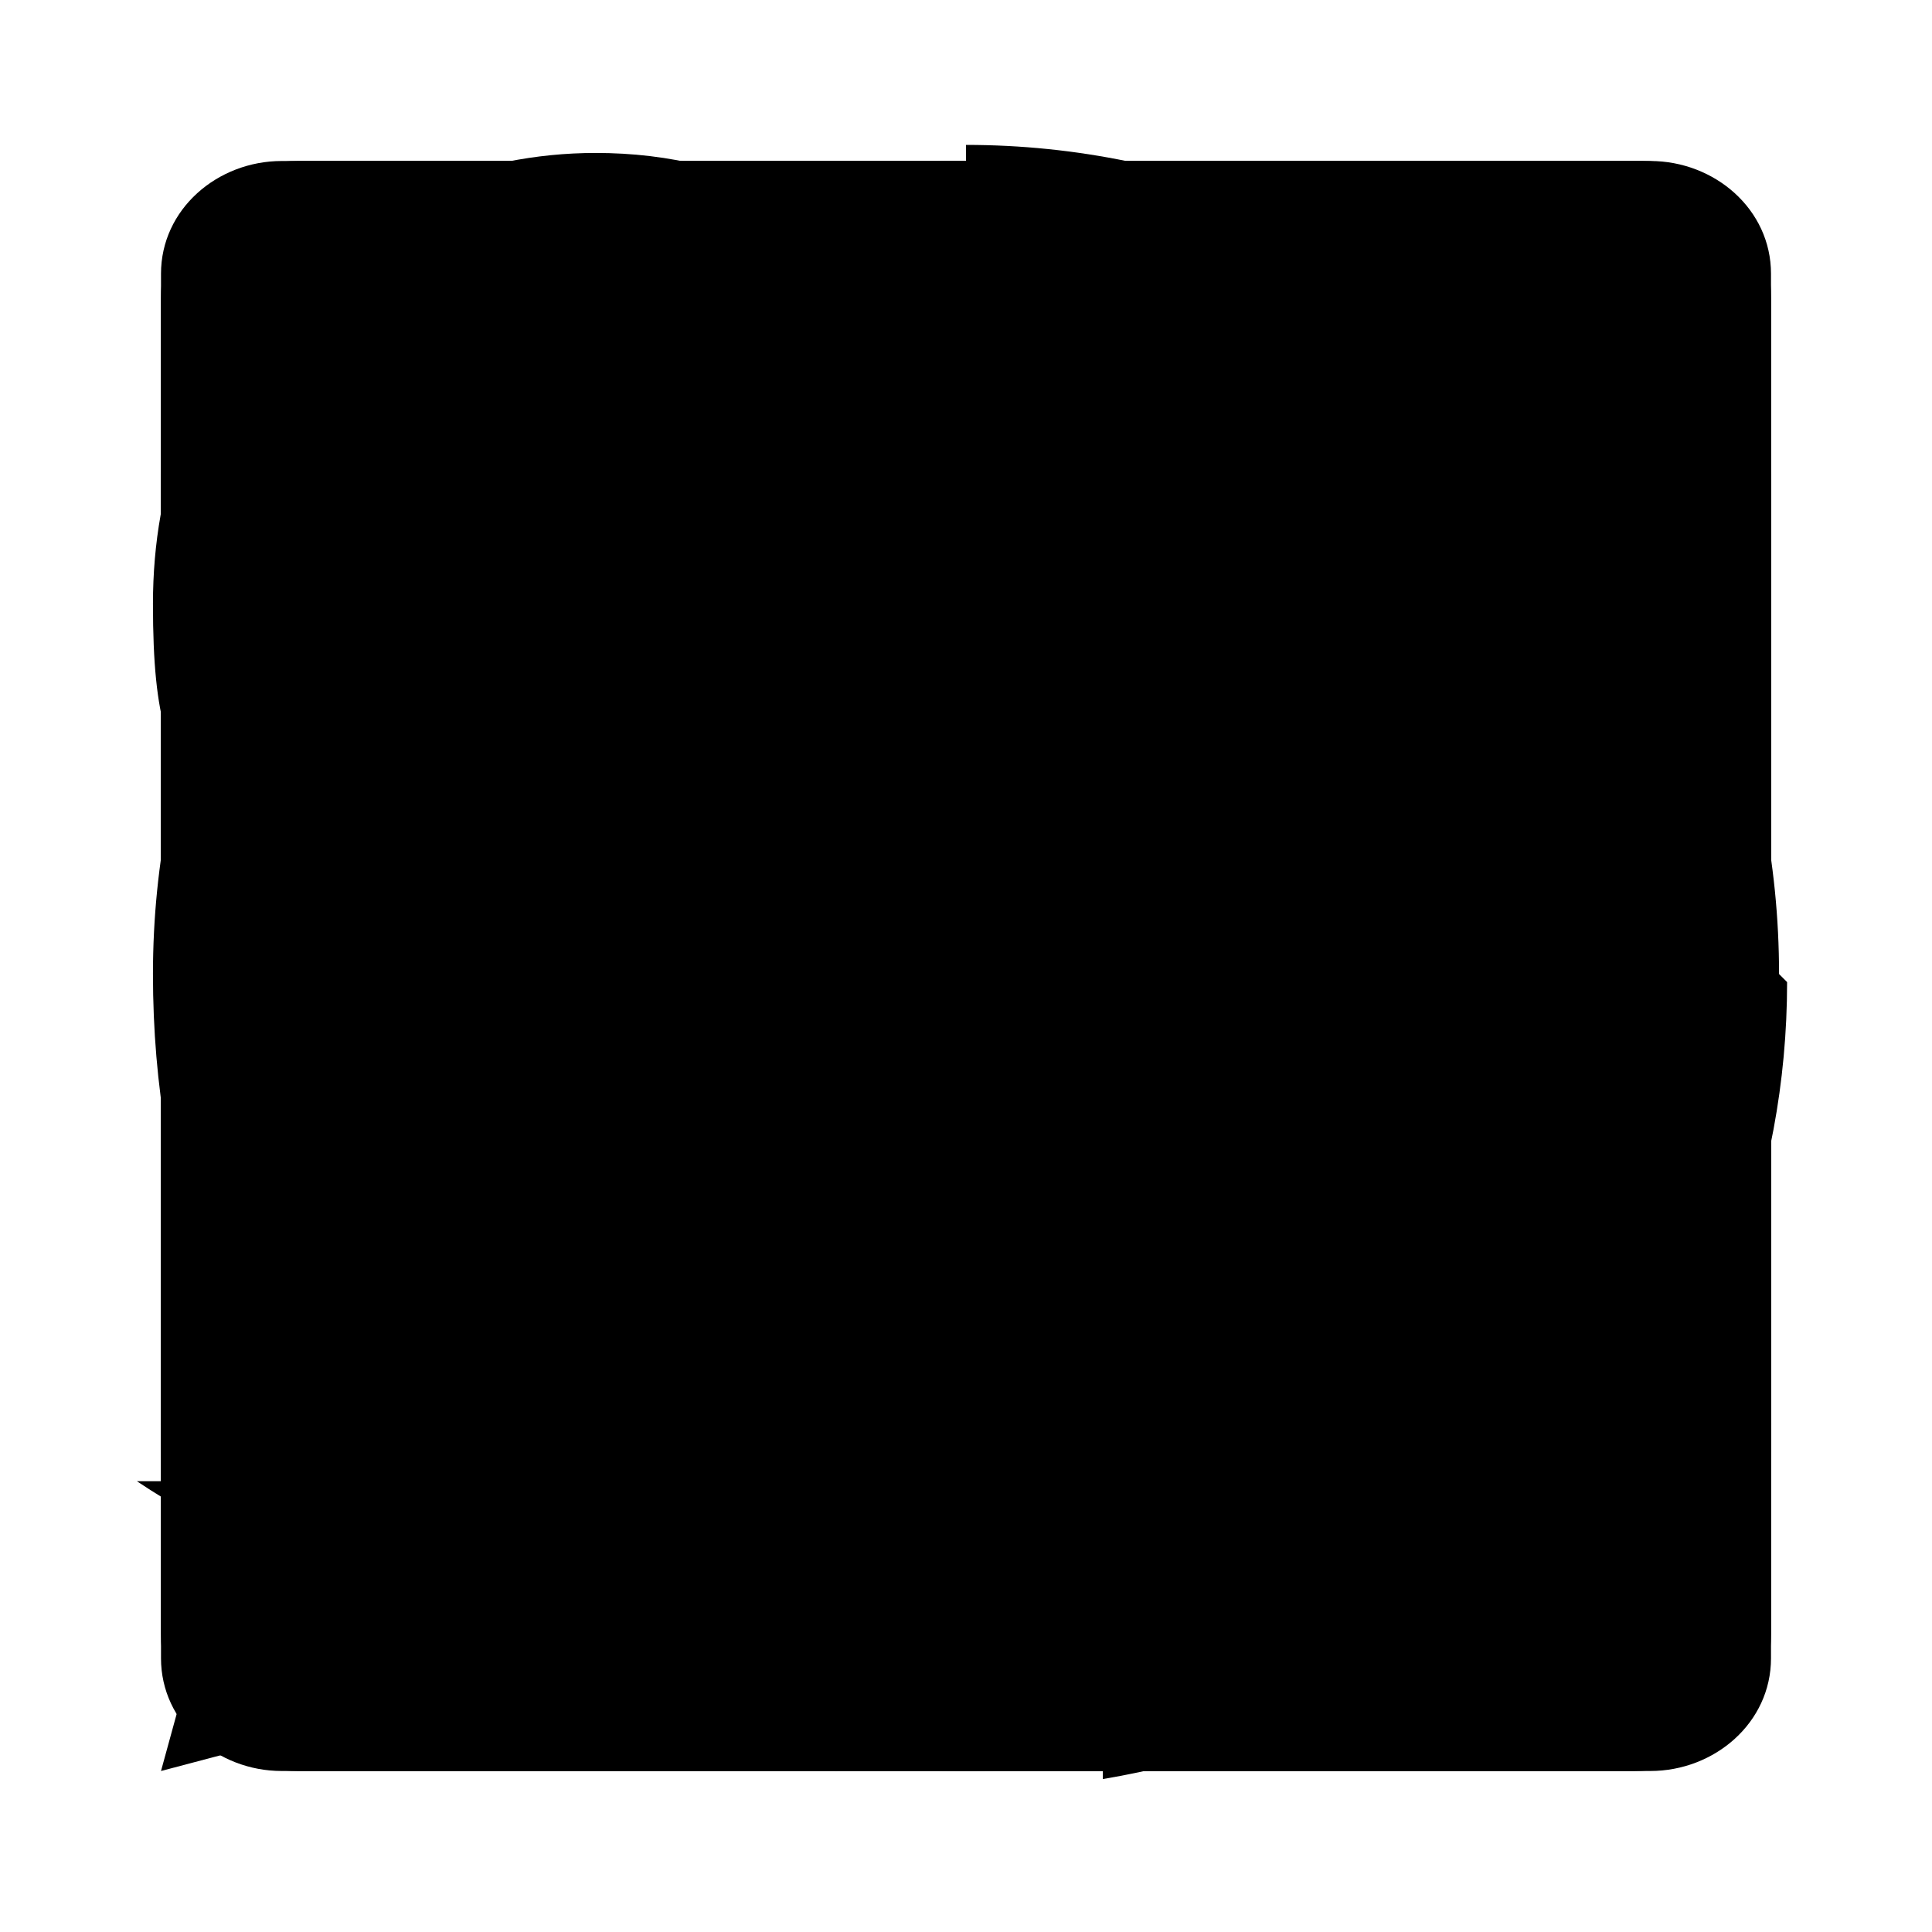
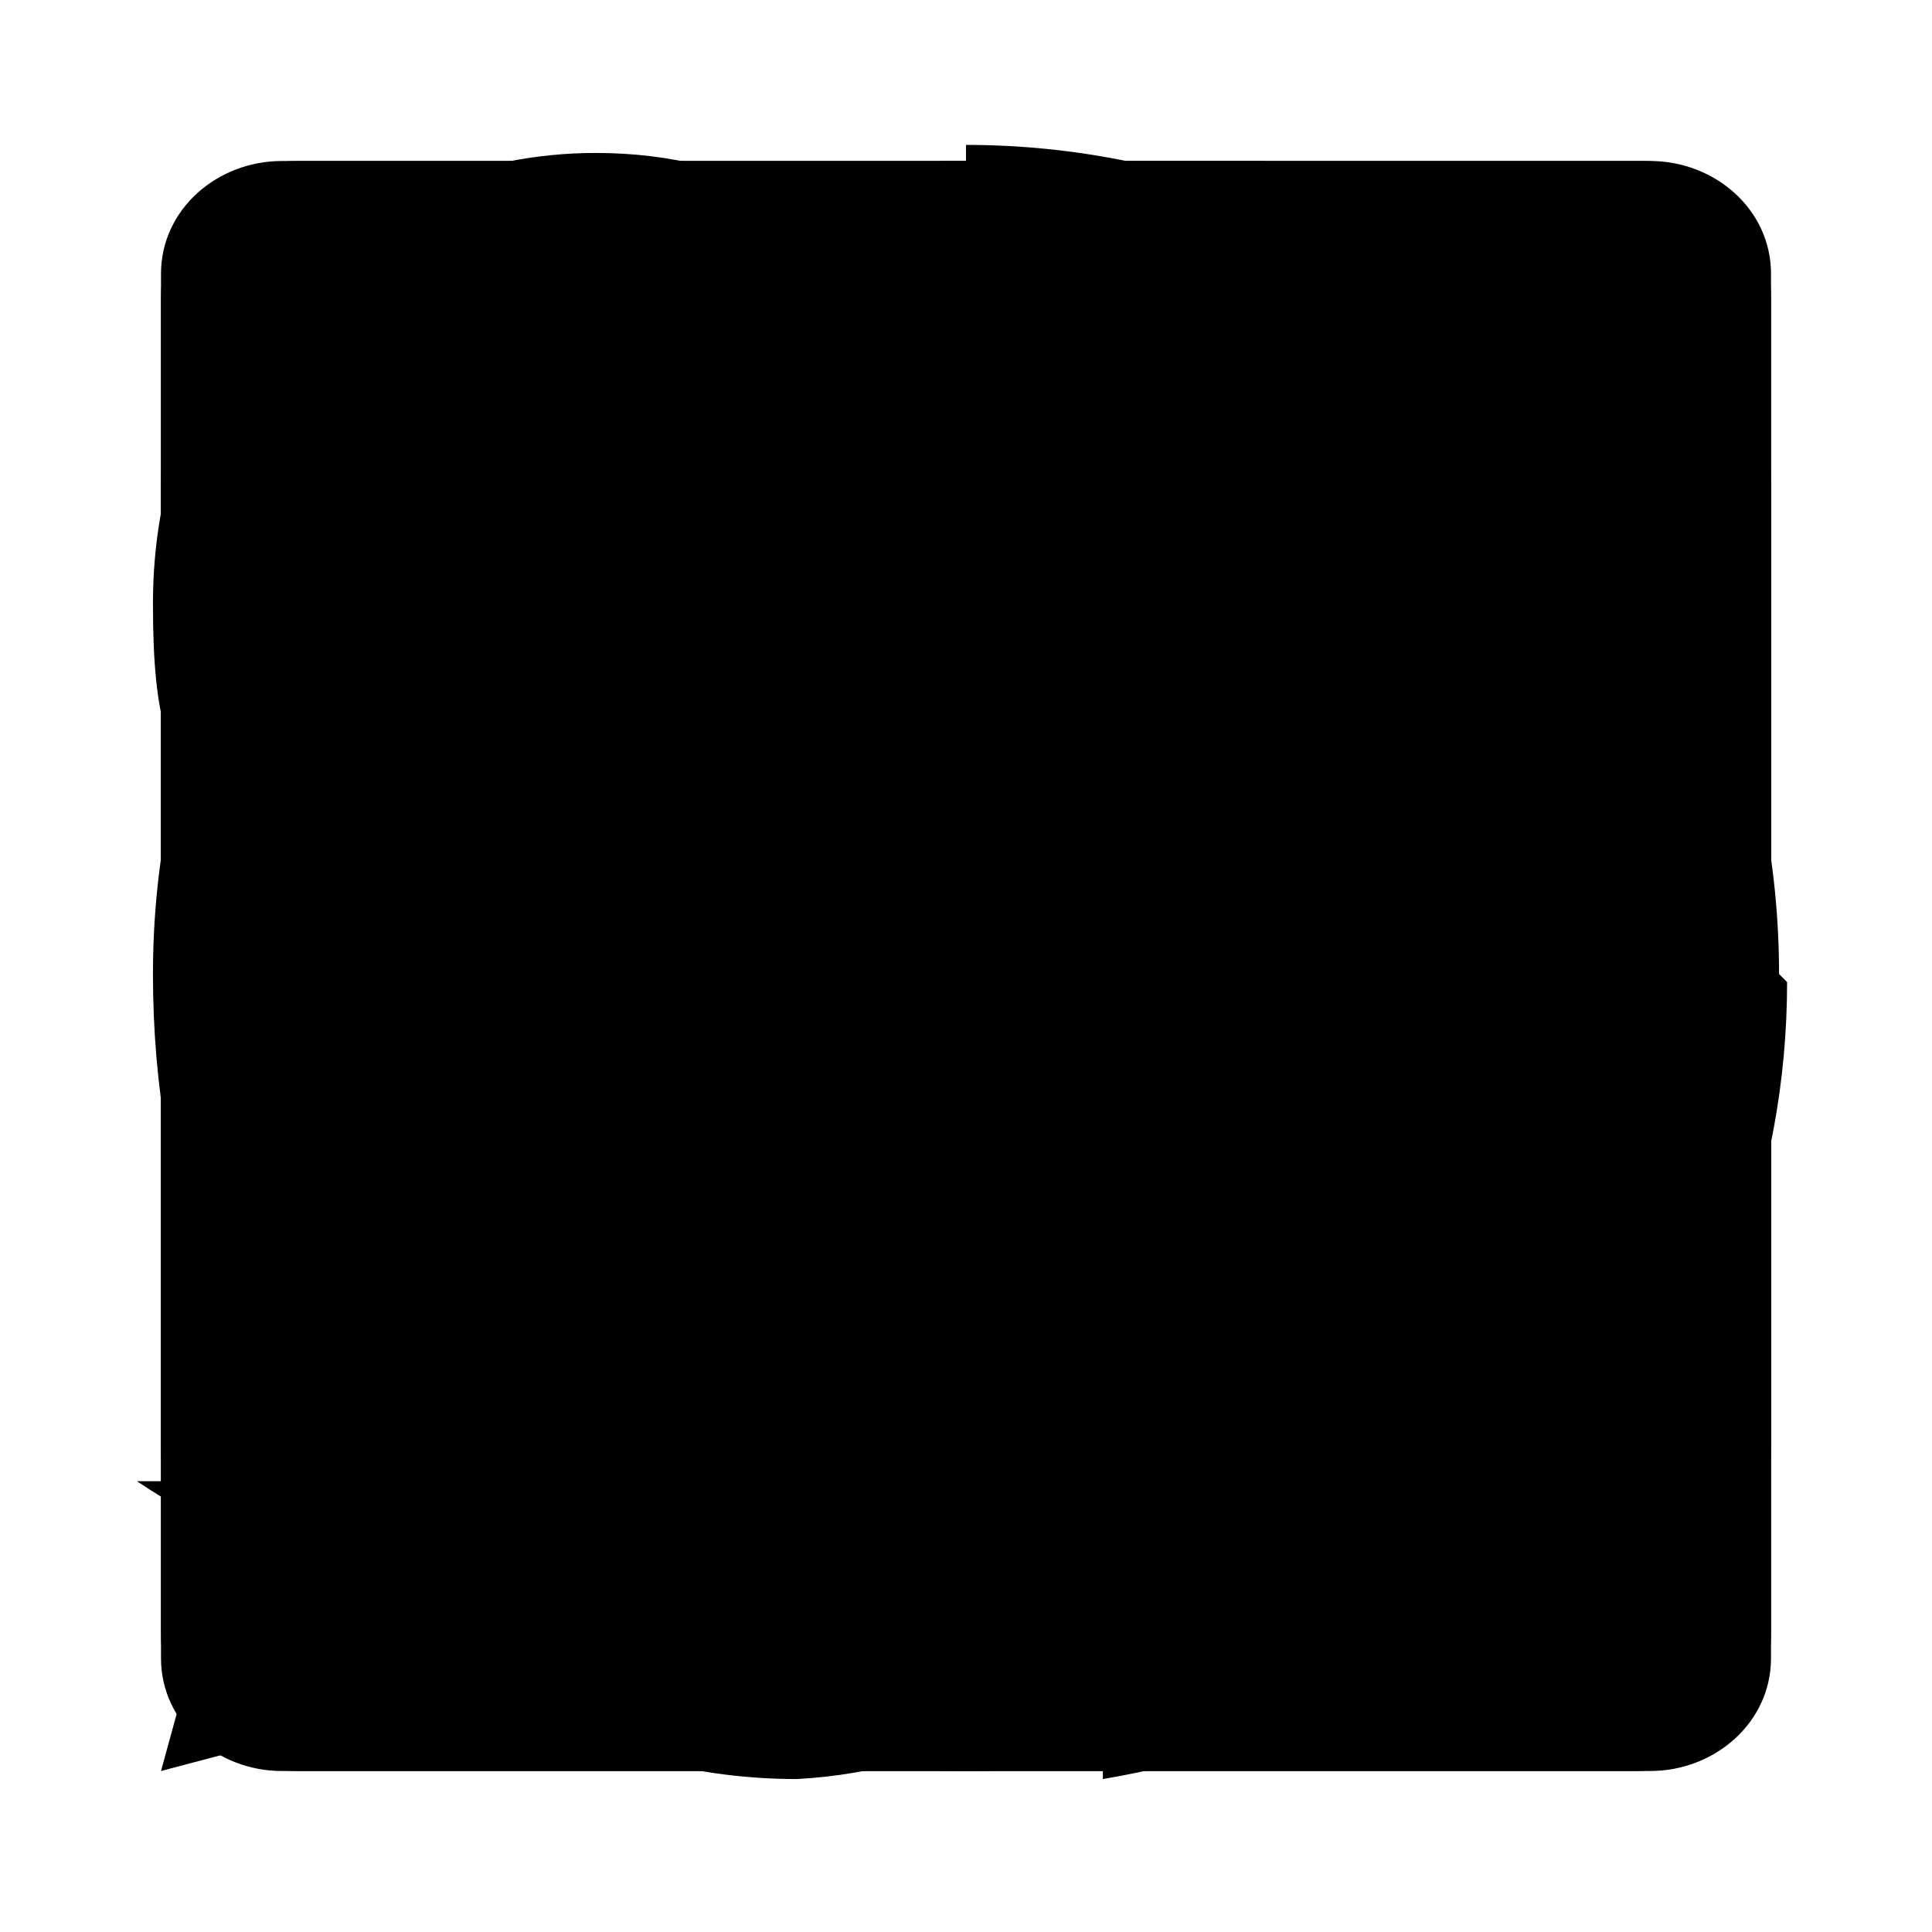
<svg xmlns="http://www.w3.org/2000/svg" id="logo" viewBox="0 0 24 24">
  <path id="blogger" d="M20.3,22H3.7c-.9,0-1.7-.7-1.7-1.7V3.7c0-.9,.7-1.7,1.7-1.7H20.4c.9,0,1.6,.7,1.6,1.7V20.3c0,.9-.7,1.7-1.7,1.7ZM12,5.3h-2.5c-2.3,0-4.2,1.9-4.2,4.2v5c0,2.3,1.9,4.2,4.2,4.2h5c2.3,0,4.2-1.9,4.2-4.2v-3.3c0-.5-.4-.9-.9-.9h-.8c-.4,0-.8-.4-.8-.8,0-2.3-1.9-4.2-4.2-4.2h0Zm2.6,10h-5.1c-.4,0-.8-.4-.8-.8s.4-.8,.8-.8h5.1c.4,0,.8,.4,.8,.8s-.4,.8-.8,.8h0Zm-2.1-6.6c.4,0,.8,.4,.8,.8s-.4,.8-.8,.8h-3c-.4,0-.8-.4-.8-.8s.4-.8,.8-.8c0,0,3,0,3,0Z" />
  <path id="email" d="M20,8l-8,5L4,8v-2l8,5,8-5m0-2H4c-1.1,0-2,.9-2,2v12c0,1.1,.9,2,2,2H20c1.1,0,2-.9,2-2V6c0-1.1-.9-2-2-2Z" />
  <path id="facebook" d="M22.1,12.1c0-5.6-4.5-10.1-10.1-10.1S1.9,6.5,1.9,12.1s3.7,9.2,8.5,9.9v-7h-2.6v-2.9h2.6v-2.2c0-2.5,1.5-3.9,3.8-3.9s2.3,.2,2.3,.2v2.5h-1.3c-1.3,0-1.6,.8-1.6,1.6v1.9h2.8l-.4,2.9h-2.3v7c4.8-.8,8.5-4.9,8.5-9.9Z" />
  <path id="linkedin" d="M19,19h-3v-4.6c0-1.1,0-2.5-1.5-2.5s-1.8,1.2-1.8,2.4v4.7h-3V9.5h2.8v1.3h0c.4-.7,1.4-1.5,2.8-1.5,3,0,3.6,2,3.6,4.5v5.2h0ZM6.4,8.2c-1,0-1.7-.8-1.7-1.7s.8-1.7,1.7-1.7,1.7,.8,1.7,1.7-.8,1.7-1.7,1.7Zm1.5,10.8h-3V9.5h3v9.5ZM20.5,2H3.5c-.8,0-1.5,.6-1.5,1.4V20.6c0,.8,.7,1.4,1.5,1.4H20.5c.8,0,1.5-.6,1.5-1.4V3.4c0-.8-.7-1.4-1.5-1.4h0Z" />
  <path id="pinterest" d="M12,2C6.5,2,2,6.5,2,12s2.6,7.8,6.3,9.3c0-.8-.2-2,0-2.9,.2-.8,1.2-5,1.2-5,0,0-.3-.6-.3-1.5,0-1.4,.8-2.4,1.8-2.4s1.3,.6,1.3,1.4-.5,2.1-.8,3.3c-.2,1,.5,1.8,1.5,1.8,1.8,0,3.1-1.9,3.1-4.6s-1.7-4.1-4.2-4.1-4.5,2.1-4.5,4.3,.3,1.8,.7,2.3c0,0,0,.2,0,.3,0,.3-.2,1-.3,1.1,0,.2-.1,.2-.3,.1-1.2-.6-2-2.4-2-3.9,0-3.1,2.3-6,6.6-6s6.2,2.5,6.2,5.8-2.2,6.2-5.2,6.2-2-.5-2.3-1.1l-.6,2.4c-.2,.9-.8,2-1.2,2.6,.9,.3,1.9,.4,3,.4,5.5,0,10-4.5,10-10,0-5.5-4.5-10-10-10h0Z" />
  <path id="reddit" d="M12,2C6.5,2,2,6.5,2,12s4.5,10,10,10,10-4.5,10-10S17.5,2,12,2Zm4.2,4c.6,0,1,.5,1,1,0,.6-.5,1-1.1,1-.5,0-1-.4-1-1l-2.2-.5-.7,3.1c1.5,0,2.9,.5,3.9,1.2,.3-.3,.6-.4,1-.4,.8,0,1.5,.7,1.5,1.5s-.4,1.1-.8,1.3c0,.1,0,.3,0,.4,0,2.2-2.6,4.1-5.8,4.1s-5.8-1.8-5.8-4.1,0-.3,0-.4c-.5-.2-.9-.8-.9-1.3,0-.8,.7-1.5,1.5-1.5s.7,.2,1,.4c1-.7,2.4-1.2,4-1.2l.7-3.5c0,0,0-.1,.1-.2,0,0,.1,0,.2,0l2.4,.5c.2-.4,.5-.6,.9-.6Zm-6.5,6c-.6,0-1,.5-1,1s.5,1,1,1,1-.5,1-1-.5-1-1-1h0Zm4.6,0c-.6,0-1,.5-1,1s.5,1,1,1,1-.5,1-1-.5-1-1-1Zm-4.6,3.3c0,0-.1,0-.2,0-.1,.1-.1,.3,0,.4,.7,.7,2.1,.8,2.5,.8s1.8,0,2.5-.8c.1-.1,.1-.3,0-.4-.1-.1-.3-.1-.4,0-.5,.4-1.4,.6-2.1,.6s-1.6-.2-2.1-.6c0,0-.1,0-.2,0h0Z" />
  <path id="skype" d="M12.1,17.7c-3.4,0-4.9-1.6-4.9-2.9s.5-1.1,1.1-1.1c1.4,0,1.1,2.1,3.7,2.1s2.1-.7,2.1-1.5-.2-1-1.1-1.2l-3-.7c-2.4-.6-2.8-1.9-2.8-3.1,0-2.5,2.4-3.5,4.6-3.5s4.5,1.1,4.5,2.7-.6,1-1.2,1c-1.2,0-1-1.7-3.5-1.7s-1.9,.6-1.9,1.3,1,1,1.8,1.2l2.2,.5c2.4,.5,3,2,3,3.3,0,2.1-1.6,3.6-4.8,3.6m9.2-4.1h0c0,.1,0,0,0,0,0,0,0,0,0,0,.1-.6,.2-1.1,.2-1.7,0-1.3-.3-2.5-.7-3.7-.5-1.1-1.2-2.1-2-3-.9-.9-1.9-1.5-3-2-1.1-.5-2.3-.8-3.6-.8s-1.2,0-1.8,.2h0c0,0-.2,0-.2,0h0c-.8-.5-1.7-.7-2.6-.7-1.5,0-2.9,.6-3.9,1.6-1.1,1.1-1.6,2.5-1.6,4s.2,1.9,.7,2.7h0c0-.1,0,0,0,0h0c0,.4-.1,1-.1,1.5,0,1.3,.3,2.5,.7,3.7,.5,1.1,1.1,2.1,2,3,.9,.9,1.9,1.5,3,2,1.2,.5,2.4,.7,3.7,.7s1.1,0,1.6-.1h0c0,0,.2,0,.2,0h-.1c.8,.5,1.8,.8,2.7,.8,1.5,0,2.9-.6,3.9-1.6,1-1,1.6-2.5,1.6-4s-.2-1.9-.7-2.7" />
  <path id="telegram" d="M12,2c-5.5,0-10,4.5-10,10,0,5.5,4.5,10,10,10s10-4.5,10-10S17.5,2,12,2c0,0,0,0,0,0Zm4.1,6c0,0,.3,0,.4,.1,0,0,.1,.2,.1,.3,0,0,0,.3,0,.4-.2,1.6-.8,5.4-1.1,7.2-.1,.7-.4,1-.7,1-.6,0-1-.4-1.6-.8-.9-.6-1.4-.9-2.2-1.5-1-.6-.3-1,.2-1.6,.1-.2,2.7-2.5,2.8-2.7,0,0,0-.1,0-.2s-.1,0-.2,0c0,0-1.5,.9-4.2,2.8-.4,.3-.8,.4-1.1,.4-.4,0-1-.2-1.6-.4-.6-.2-1.1-.3-1.1-.7,0-.2,.3-.4,.7-.6,2.9-1.3,4.9-2.1,5.8-2.5,2.8-1.2,3.4-1.4,3.7-1.4Z" />
  <path id="twitter" d="M22,5.8c-.7,.3-1.5,.6-2.4,.7,.8-.5,1.5-1.3,1.8-2.3-.8,.5-1.7,.8-2.6,1-.8-.8-1.8-1.3-3-1.3-2.2,0-4.1,1.8-4.1,4.1s0,.6,.1,.9c-3.4-.2-6.4-1.8-8.5-4.3-.4,.6-.6,1.3-.6,2.1,0,1.4,.7,2.7,1.8,3.4-.7,0-1.3-.2-1.9-.5h0c0,2,1.4,3.7,3.3,4.1-.3,0-.7,.1-1.1,.1s-.5,0-.8,0c.5,1.6,2,2.8,3.8,2.8-1.4,1.1-3.2,1.8-5.1,1.8s-.7,0-1,0c1.8,1.2,4,1.8,6.3,1.8,7.5,0,11.7-6.3,11.7-11.7s0-.4,0-.5c.8-.6,1.5-1.3,2-2.1Z" />
  <path id="whatsapp" d="M12,2C6.6,2,2.1,6.4,2.1,11.9s.5,3.4,1.3,5l-1.4,5.1,5.3-1.4c1.4,.8,3.1,1.2,4.7,1.2,5.5,0,9.9-4.5,9.9-9.9s-1-5.1-2.9-7c-1.9-1.9-4.4-2.9-7-2.9m0,1.7c2.2,0,4.3,.9,5.8,2.4,1.5,1.6,2.4,3.6,2.4,5.8,0,4.5-3.7,8.2-8.2,8.2s-2.9-.4-4.2-1.1l-.3-.2-3.1,.8,.8-3-.2-.3c-.8-1.3-1.3-2.8-1.3-4.4,0-4.5,3.7-8.2,8.3-8.2m-3.5,3.7c-.2,0-.4,0-.7,.3-.2,.2-.9,.9-.9,2.1s.9,2.4,1,2.6c.1,.2,1.8,2.7,4.2,3.7,.6,.3,1.1,.4,1.4,.5,.6,.2,1.1,.2,1.6,0,.5,0,1.5-.6,1.7-1.2,.2-.6,.2-1.1,.2-1.2,0-.1-.2-.2-.5-.3-.2-.1-1.5-.7-1.7-.8-.2,0-.4-.1-.6,.1-.2,.2-.6,.8-.8,1-.1,.2-.3,.2-.5,0s-1.1-.4-2-1.2c-.7-.7-1.2-1.5-1.4-1.7-.1-.2,0-.4,.1-.5,.1-.1,.3-.3,.4-.4,.1-.1,.2-.2,.2-.4,0-.2,0-.3,0-.4,0-.1-.6-1.3-.8-1.8-.2-.5-.4-.4-.6-.4-.1,0-.3,0-.5,0Z" />
  <path id="android" d="M16.6,14.8c-.5,0-.8-.4-.8-.8s.4-.8,.8-.8h0c.5,0,.8,.4,.8,.8s-.4,.8-.8,.8m-9.2,0c-.5,0-.8-.4-.8-.8s.4-.8,.8-.8h0c.5,0,.8,.4,.8,.8s-.4,.8-.8,.8m9.5-5l1.7-2.9c0-.2,0-.4-.1-.5-.2,0-.4,0-.5,.1l-1.7,2.9c-1.3-.6-2.8-.9-4.3-.9-1.5,0-3,.3-4.3,.9l-1.7-2.9c0-.2-.3-.2-.5-.1-.2,0-.2,.3-.1,.5l1.7,2.9c-2.8,1.6-4.8,4.4-5.1,7.9H22c-.3-3.4-2.2-6.3-5.1-7.9h0Z" />
  <path id="youtube" d="M21.6,7.2c-.2-.9-.9-1.5-1.8-1.8-1.6-.4-7.8-.4-7.8-.4,0,0-6.3,0-7.8,.4-.9,.2-1.5,.9-1.8,1.8-.4,1.6-.4,4.8-.4,4.8,0,0,0,3.3,.4,4.8,.2,.9,.9,1.5,1.8,1.8,1.6,.4,7.8,.4,7.8,.4,0,0,6.3,0,7.8-.4,.9-.2,1.5-.9,1.8-1.8,.4-1.6,.4-4.8,.4-4.8,0,0,0-3.3-.4-4.8Zm-11.6,7.8v-5.9l5.2,3-5.2,3Z" />
+   <path id="tiktok" d="M12.4,2c1.1,0,2.2,0,3.3,0,0,1.3,.5,2.6,1.5,3.5,.9,.9,2.2,1.3,3.5,1.5v3.4c-1.2,0-2.4-.3-3.5-.8-.5-.2-.9-.5-1.3-.8,0,2.4,0,4.9,0,7.3,0,1.2-.4,2.3-1.1,3.3-1.1,1.6-3,2.6-4.9,2.7-1.2,0-2.4-.3-3.4-.9-1.7-1-2.9-2.8-3-4.8,0-.4,0-.8,0-1.2,.1-1.6,.9-3.1,2.1-4.1,1.4-1.2,3.3-1.8,5.1-1.4,0,1.2,0,2.5,0,3.7-.8-.3-1.8-.2-2.5,.3-.5,.3-.9,.9-1.1,1.5-.2,.4-.1,.9-.1,1.3,.2,1.4,1.5,2.5,2.9,2.4,.9,0,1.8-.5,2.3-1.3,.2-.3,.3-.6,.3-.9,0-1.5,0-3,0-4.5,0-3.4,0-6.7,0-10.1Z" />
</svg>
